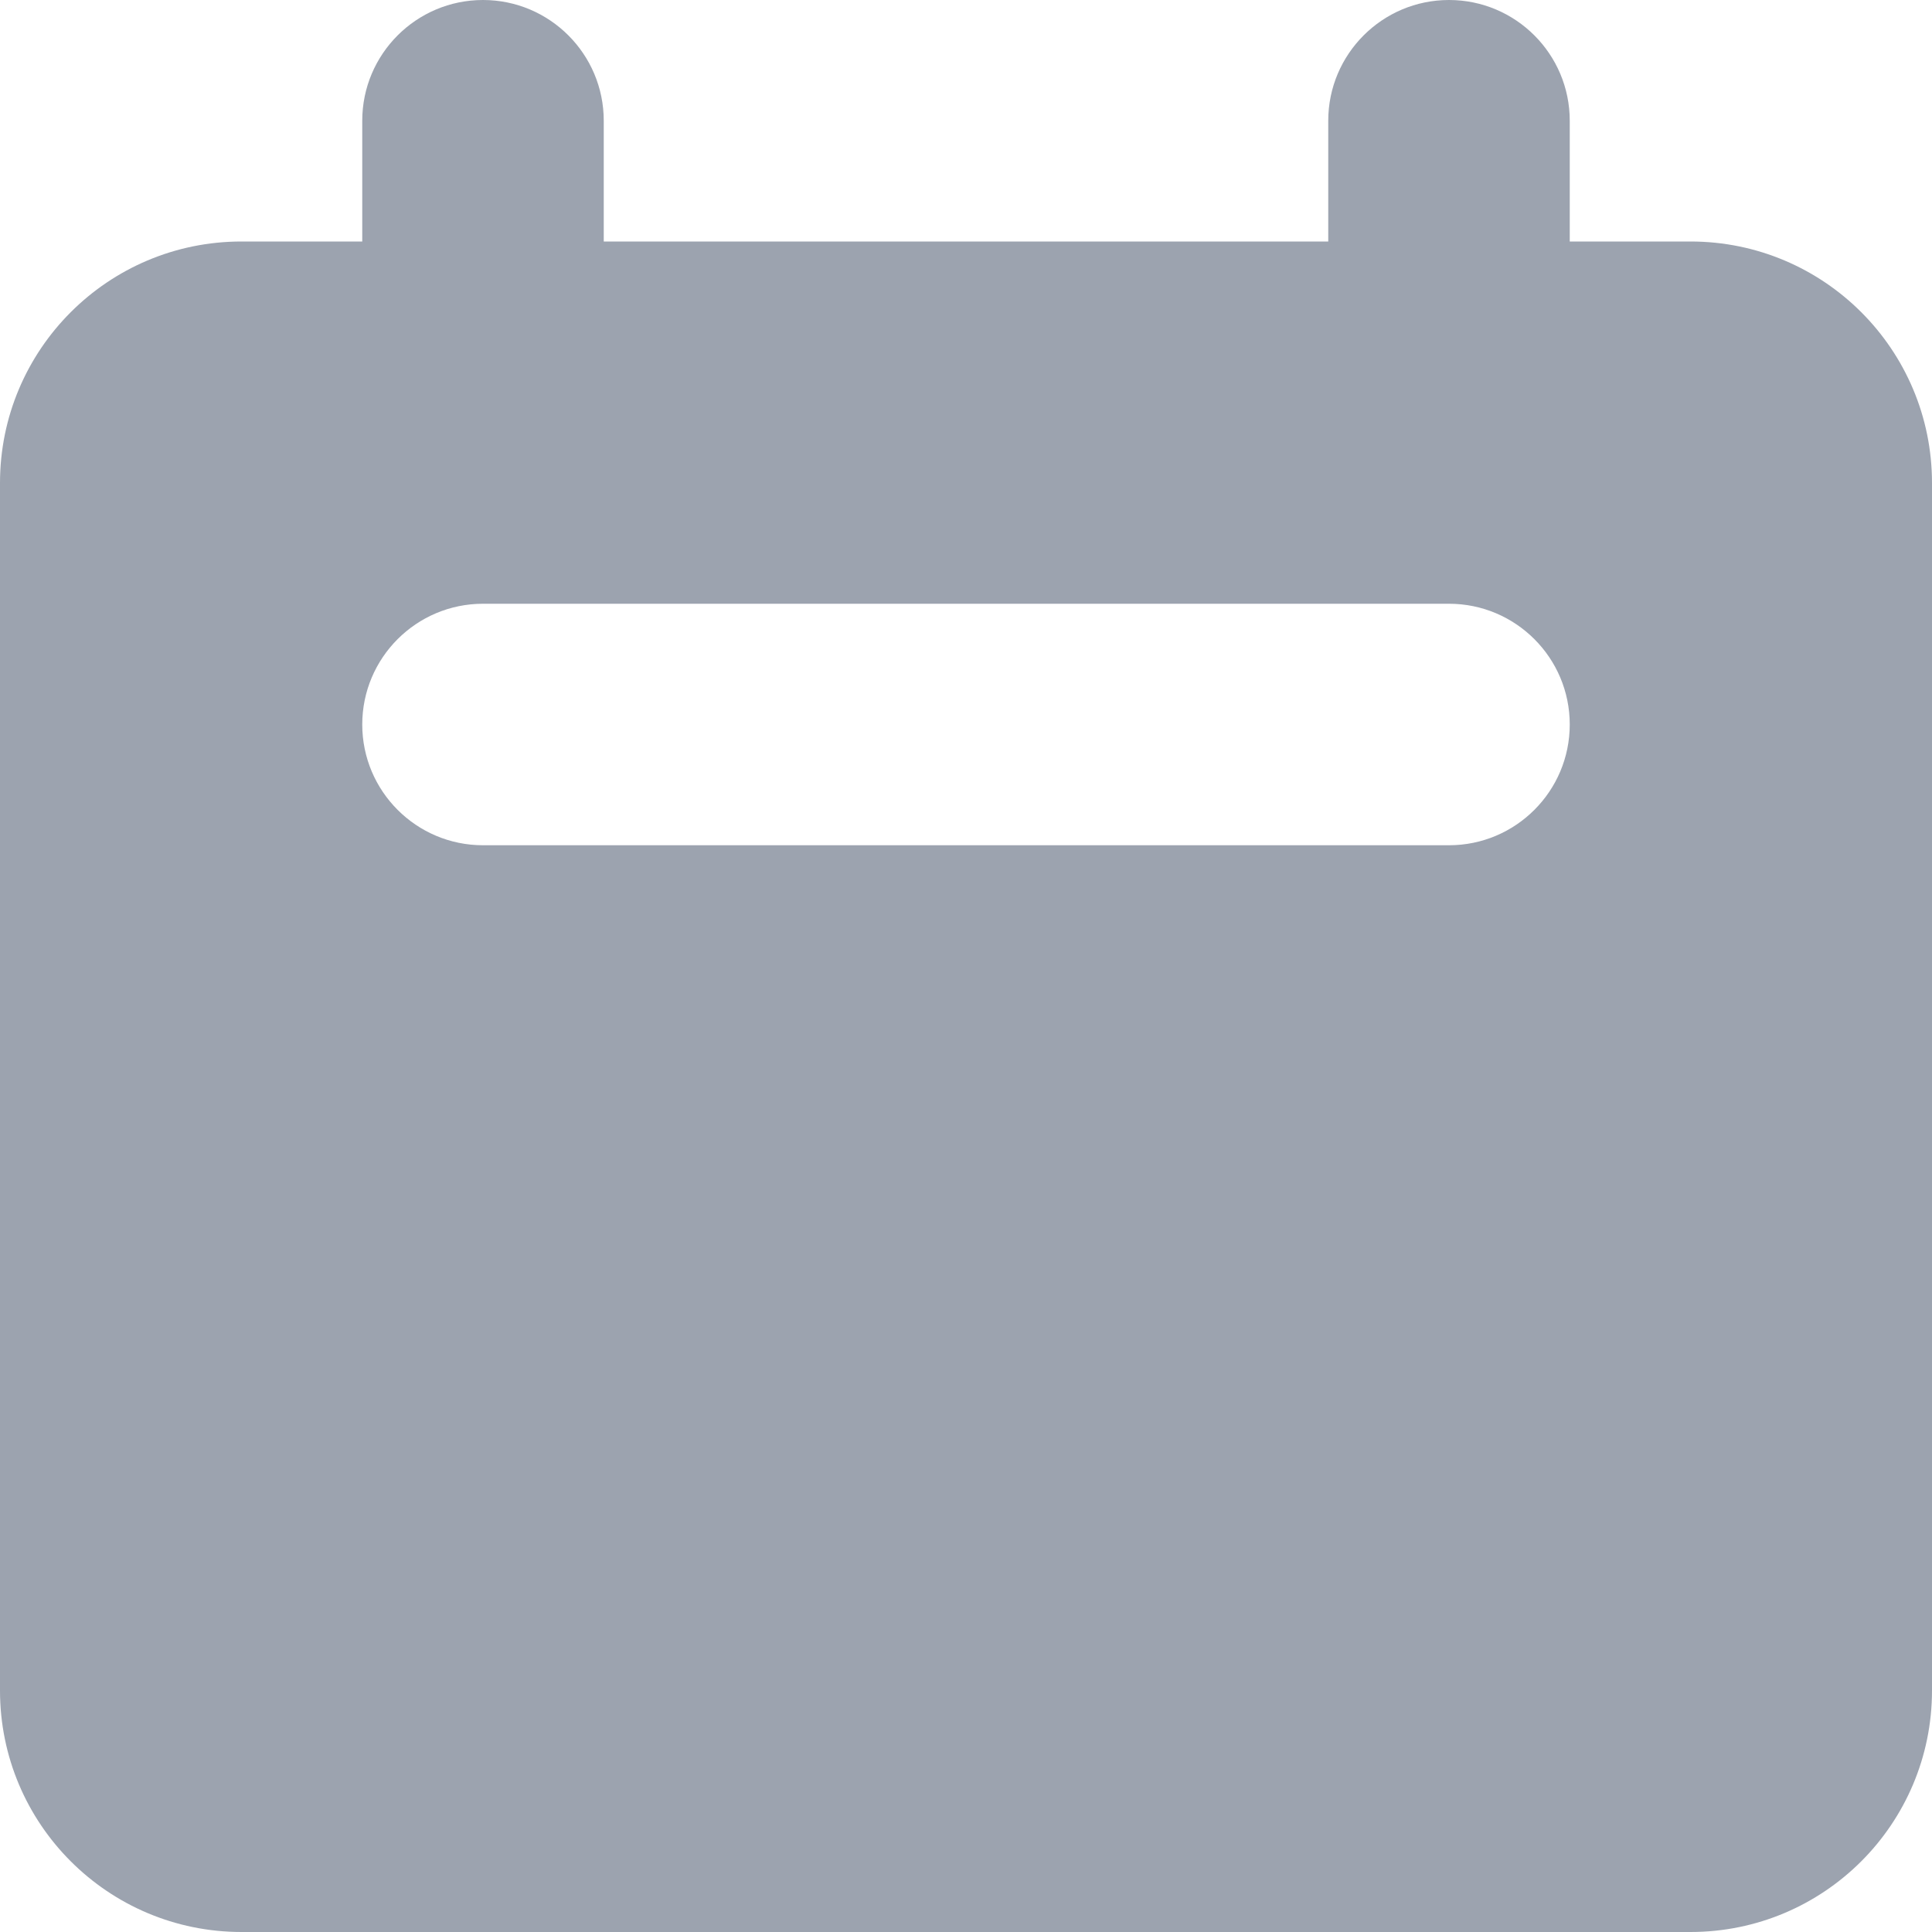
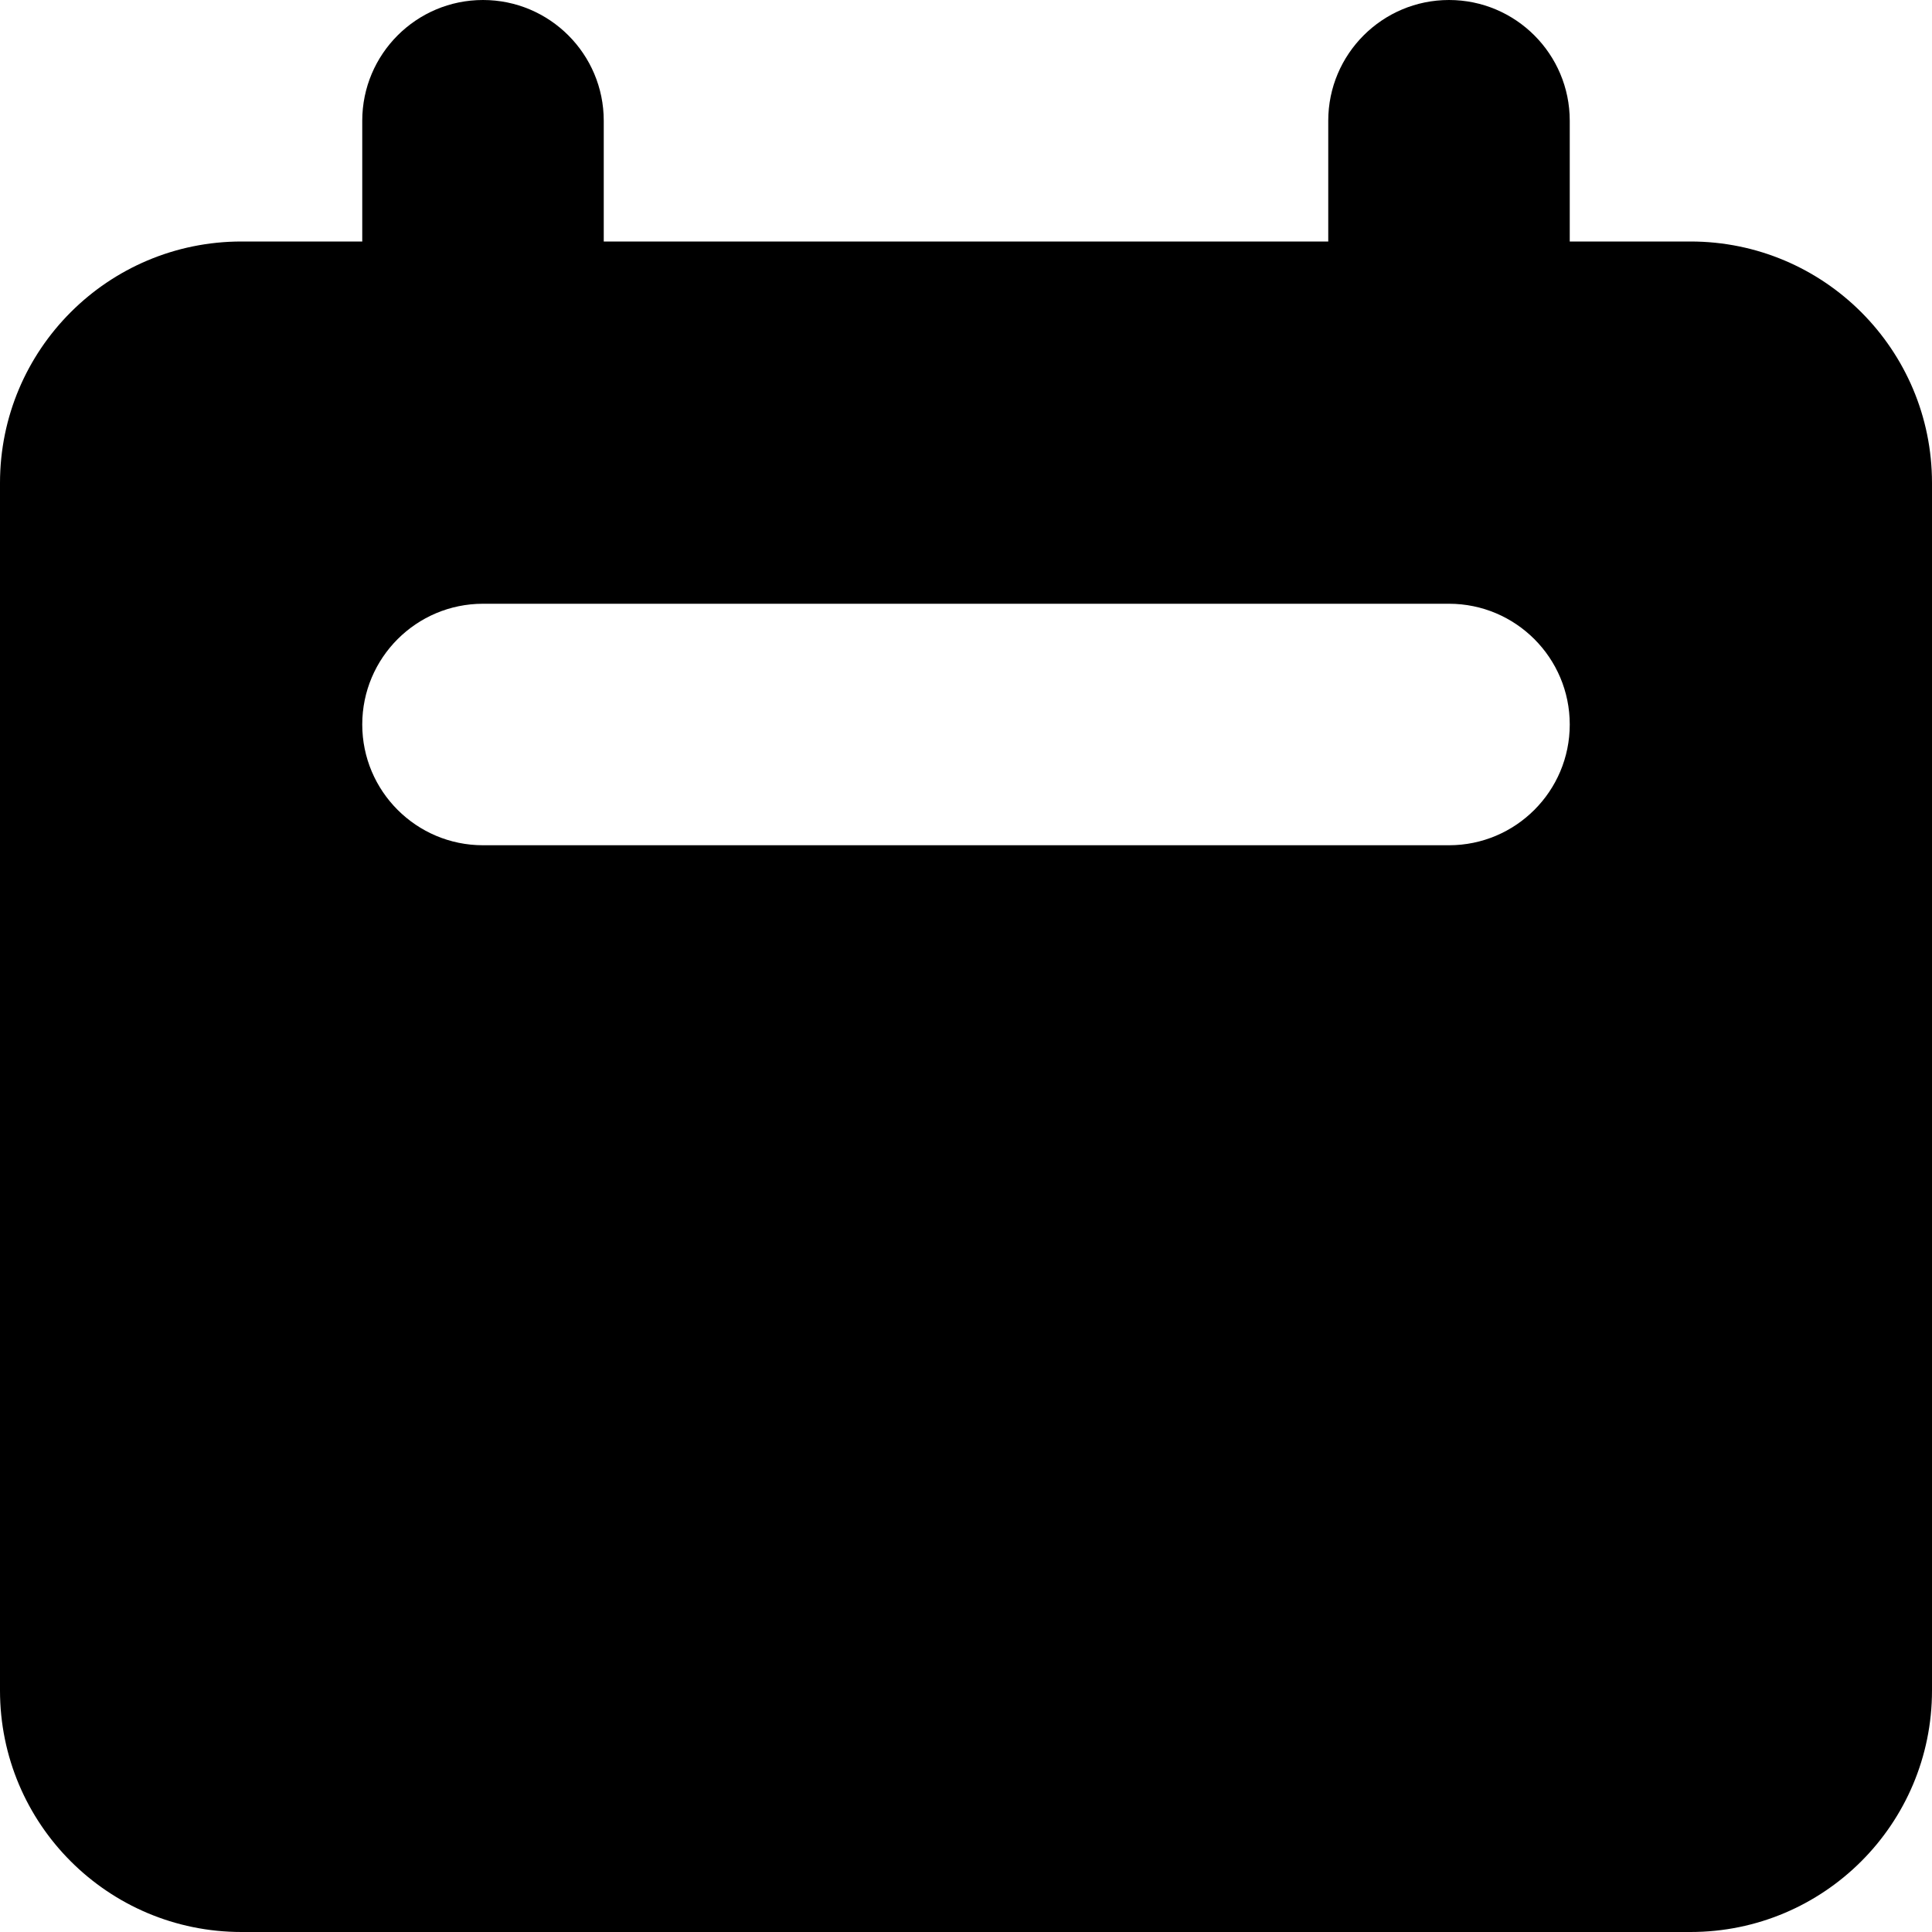
<svg xmlns="http://www.w3.org/2000/svg" viewBox="0 0 16 16">
-   <path fill-rule="evenodd" clip-rule="evenodd" d="M4 0C3.448 0 3 0.448 3 1V2H2C0.895 2 0 2.895 0 4V14C0 15.105 0.895 16 2 16H14C15.105 16 16 15.105 16 14V4C16 2.895 15.105 2 14 2H13V1C13 0.448 12.552 0 12 0C11.448 0 11 0.448 11 1V2H5V1C5 0.448 4.552 0 4 0ZM4 5C3.448 5 3 5.448 3 6C3 6.552 3.448 7 4 7H12C12.552 7 13 6.552 13 6C13 5.448 12.552 5 12 5H4Z" fill="#9CA3AF" />
+   <path fill-rule="evenodd" clip-rule="evenodd" d="M4 0C3.448 0 3 0.448 3 1V2H2C0.895 2 0 2.895 0 4V14C0 15.105 0.895 16 2 16H14C15.105 16 16 15.105 16 14V4C16 2.895 15.105 2 14 2H13V1C13 0.448 12.552 0 12 0C11.448 0 11 0.448 11 1V2H5V1C5 0.448 4.552 0 4 0ZM4 5C3.448 5 3 5.448 3 6C3 6.552 3.448 7 4 7H12C12.552 7 13 6.552 13 6C13 5.448 12.552 5 12 5H4Z" />
</svg>
